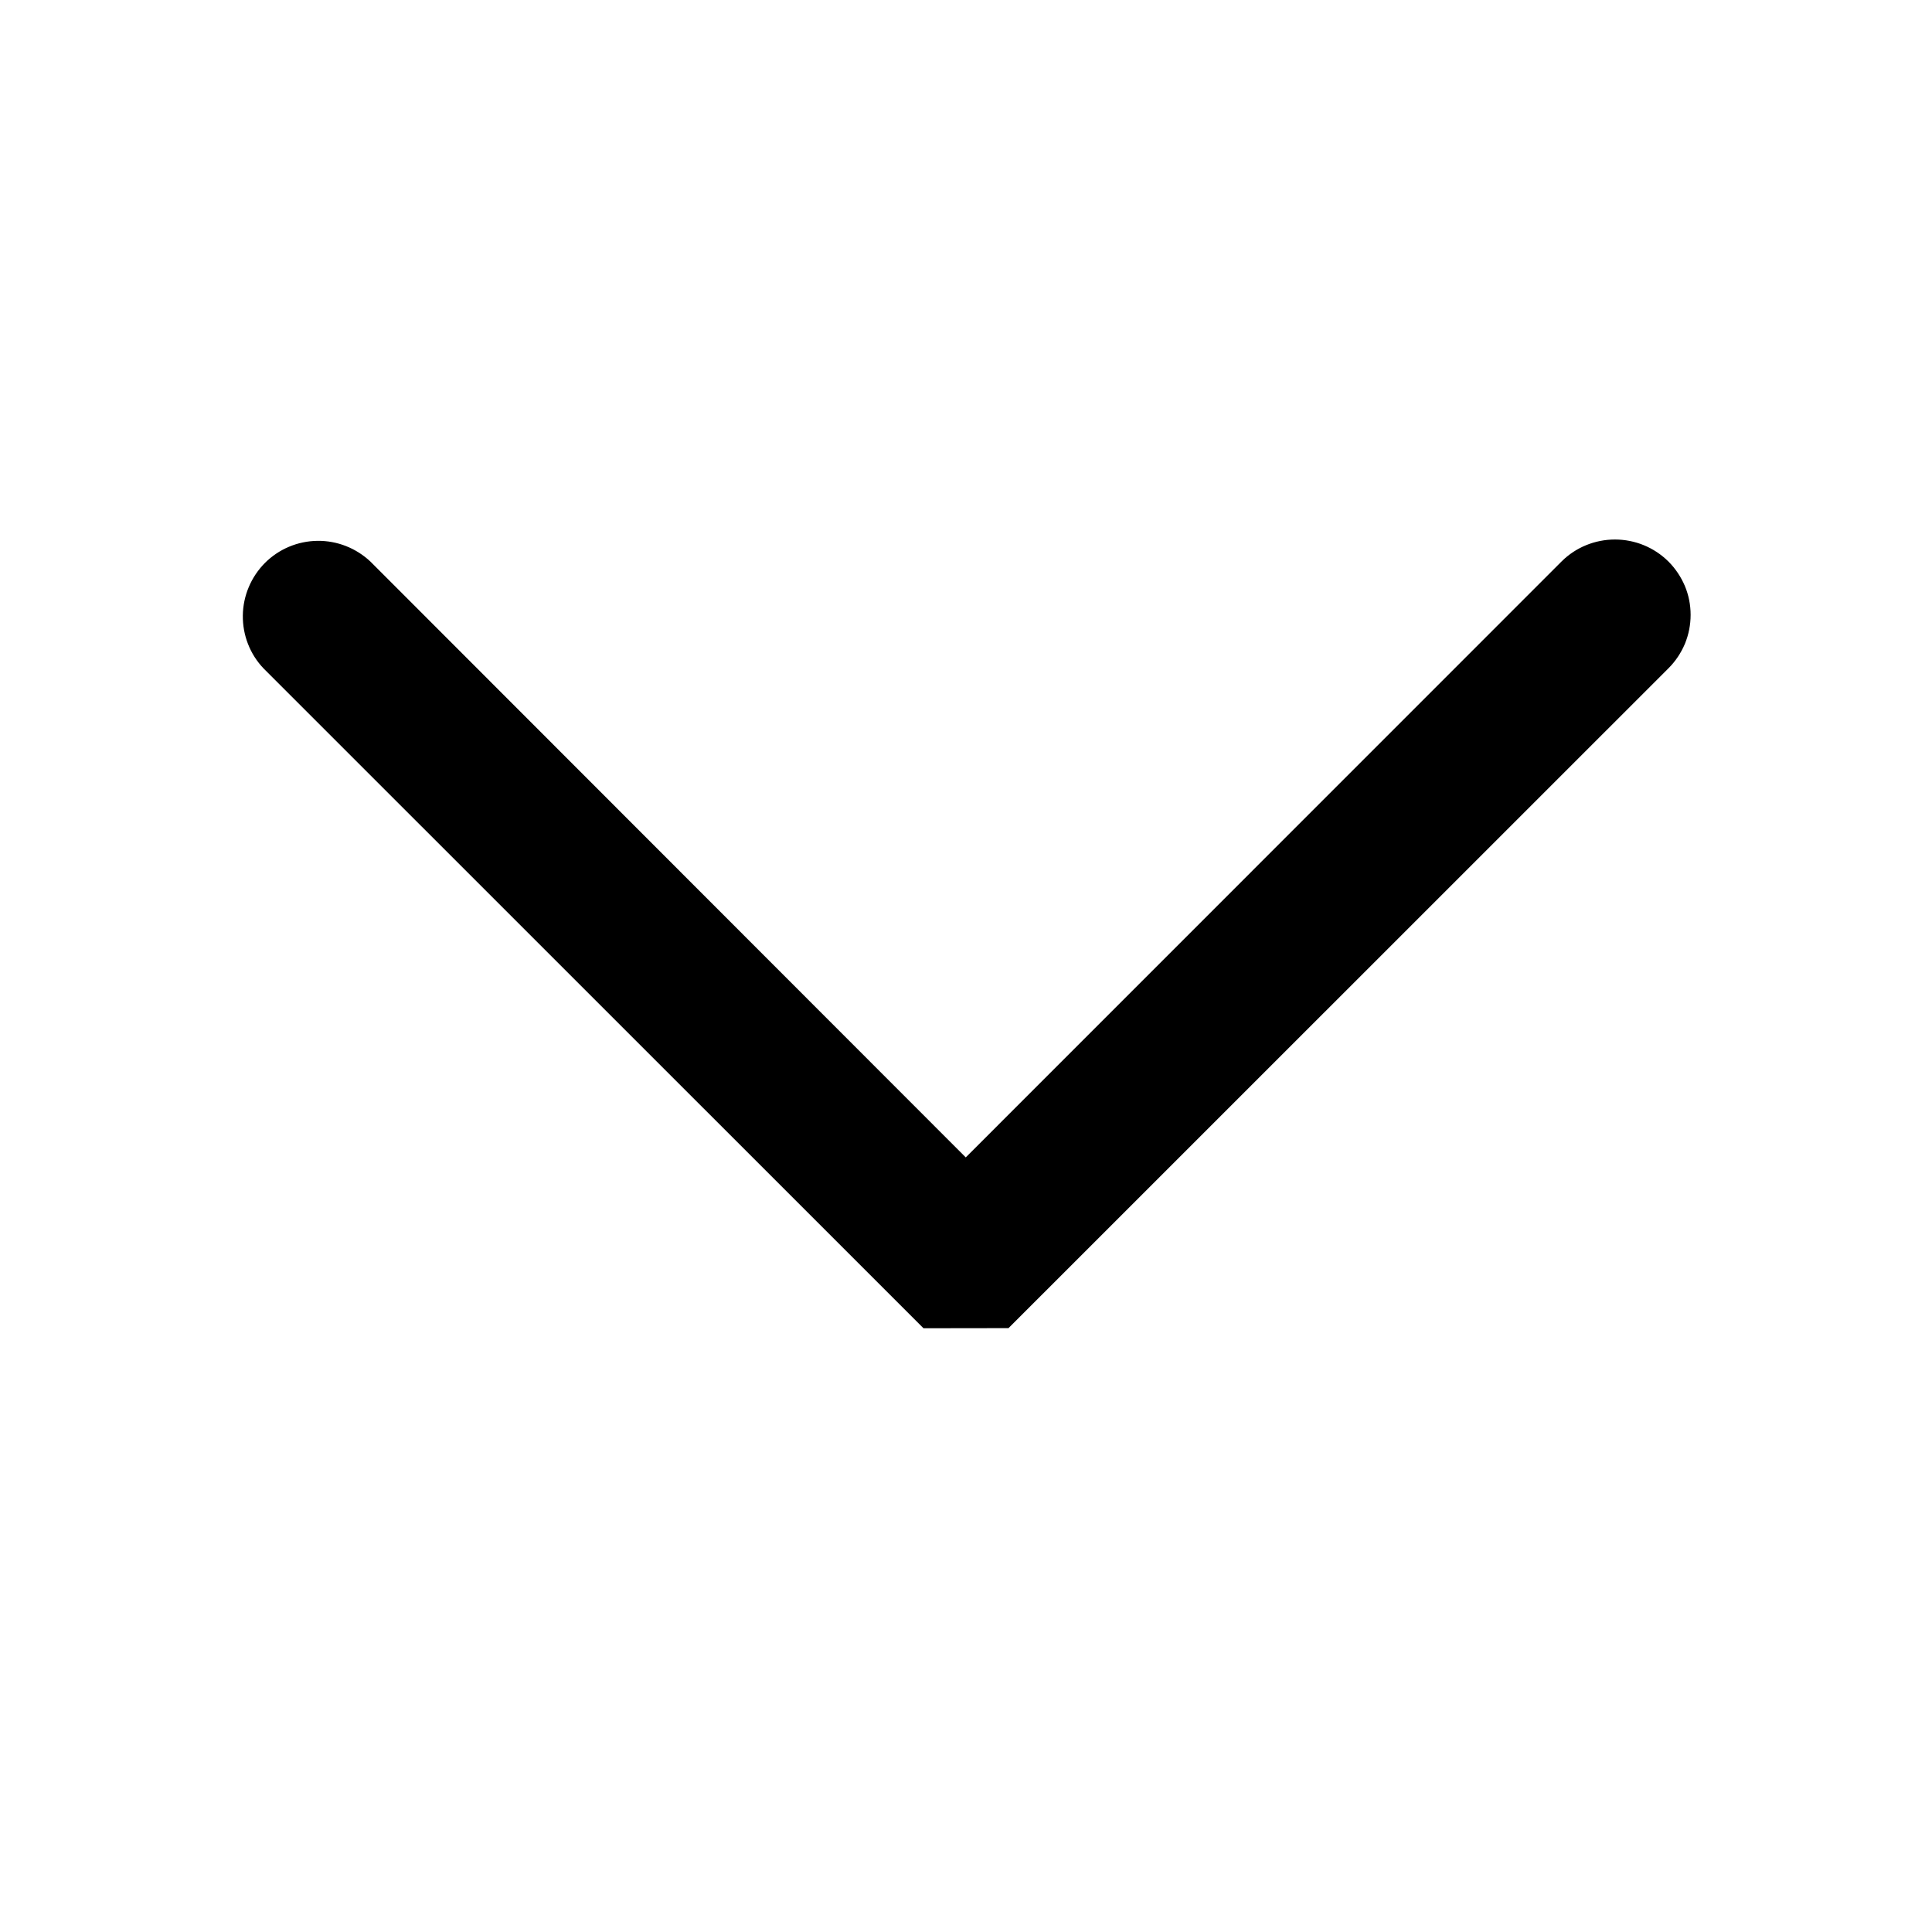
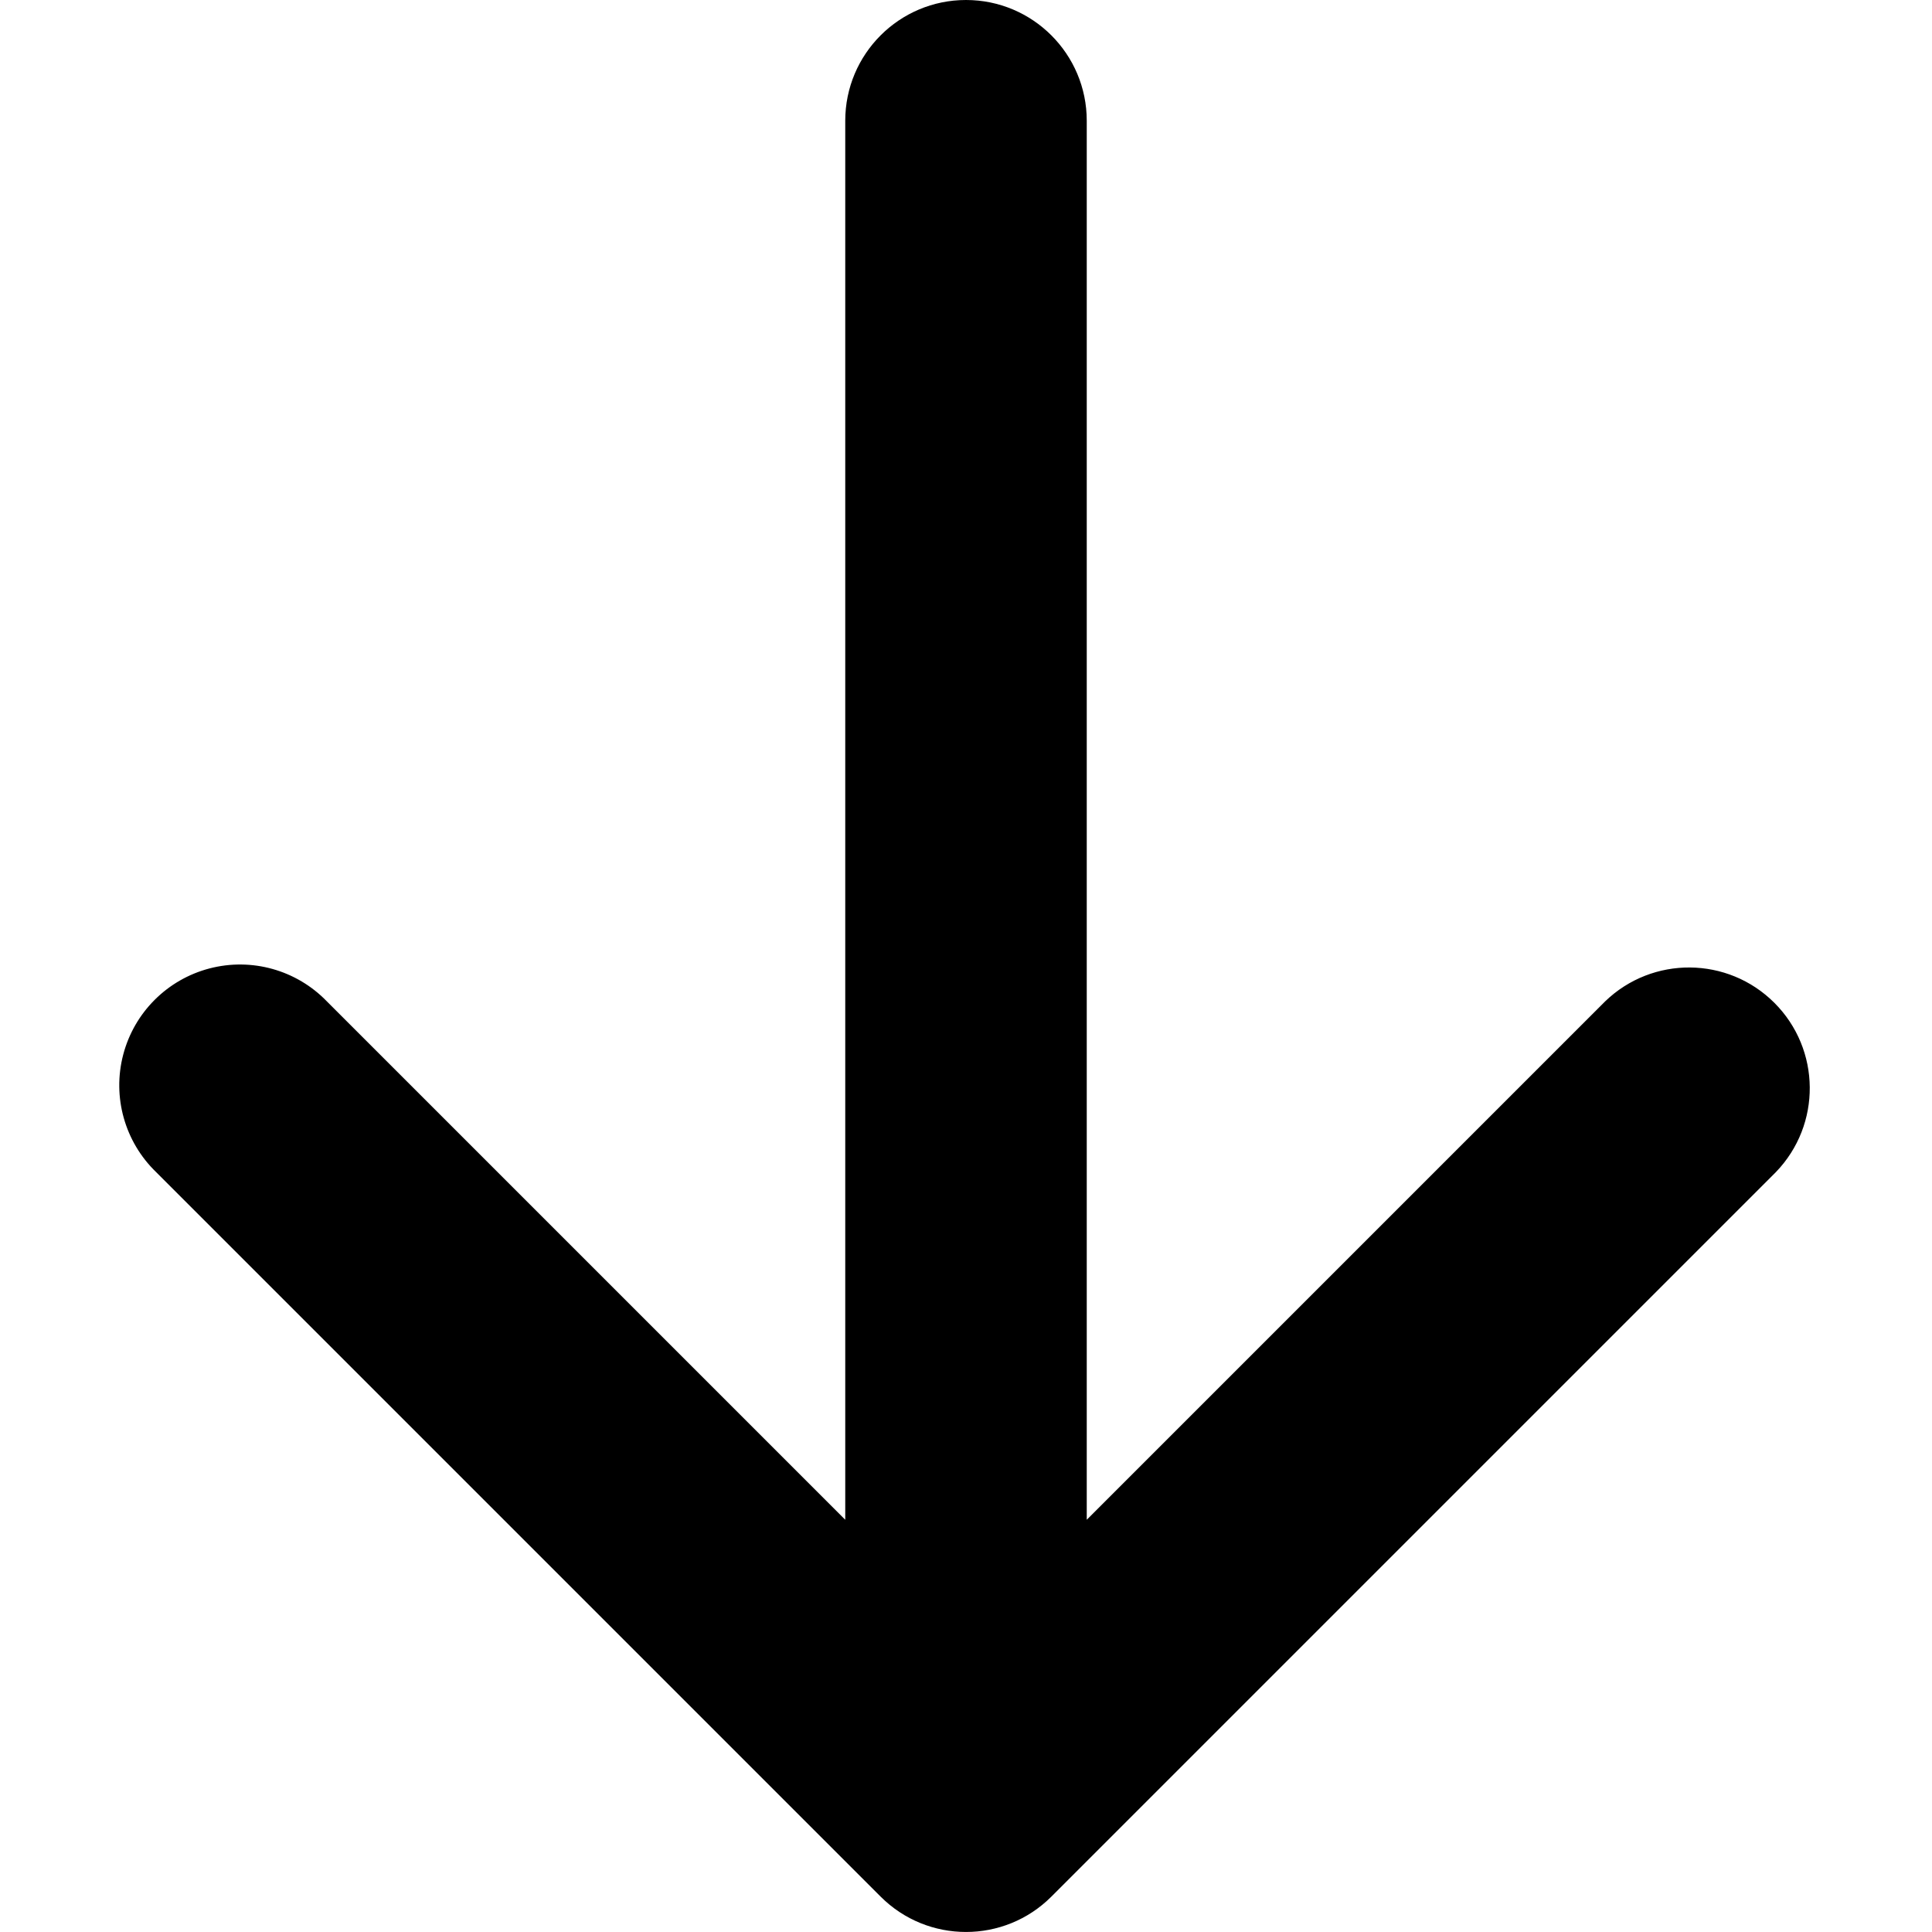
- <svg xmlns="http://www.w3.org/2000/svg" width="16" height="16" viewBox="0 0 16 16" fill="none">
-   <path d="M8.352 10.999L13.818 5.534C13.876 5.476 13.922 5.407 13.954 5.331C13.985 5.255 14.001 5.174 14.001 5.092C14.001 5.01 13.985 4.928 13.953 4.852C13.921 4.777 13.875 4.708 13.817 4.65C13.699 4.533 13.54 4.468 13.374 4.468C13.209 4.468 13.049 4.533 12.932 4.65L7.998 9.585L3.068 4.651C2.949 4.539 2.792 4.477 2.629 4.479C2.465 4.481 2.309 4.547 2.194 4.662C2.079 4.778 2.013 4.934 2.011 5.097C2.009 5.26 2.07 5.418 2.183 5.536L7.648 11L8.352 10.999Z" fill="black" />
+ <svg xmlns="http://www.w3.org/2000/svg" width="16" height="16" viewBox="0 0 16 16">
+   <path transform="rotate(90) translate(0, -16)" d="M15.707 7.293l-6-6a1 1 0 0 0-1.414 1.414L12.586 7H1a1 1 0 0 0 0 2h11.586l-4.293 4.293a1 1 0 1 0 1.414 1.414l6-6a1 1 0 0 0 0-1.414z" />
</svg>
